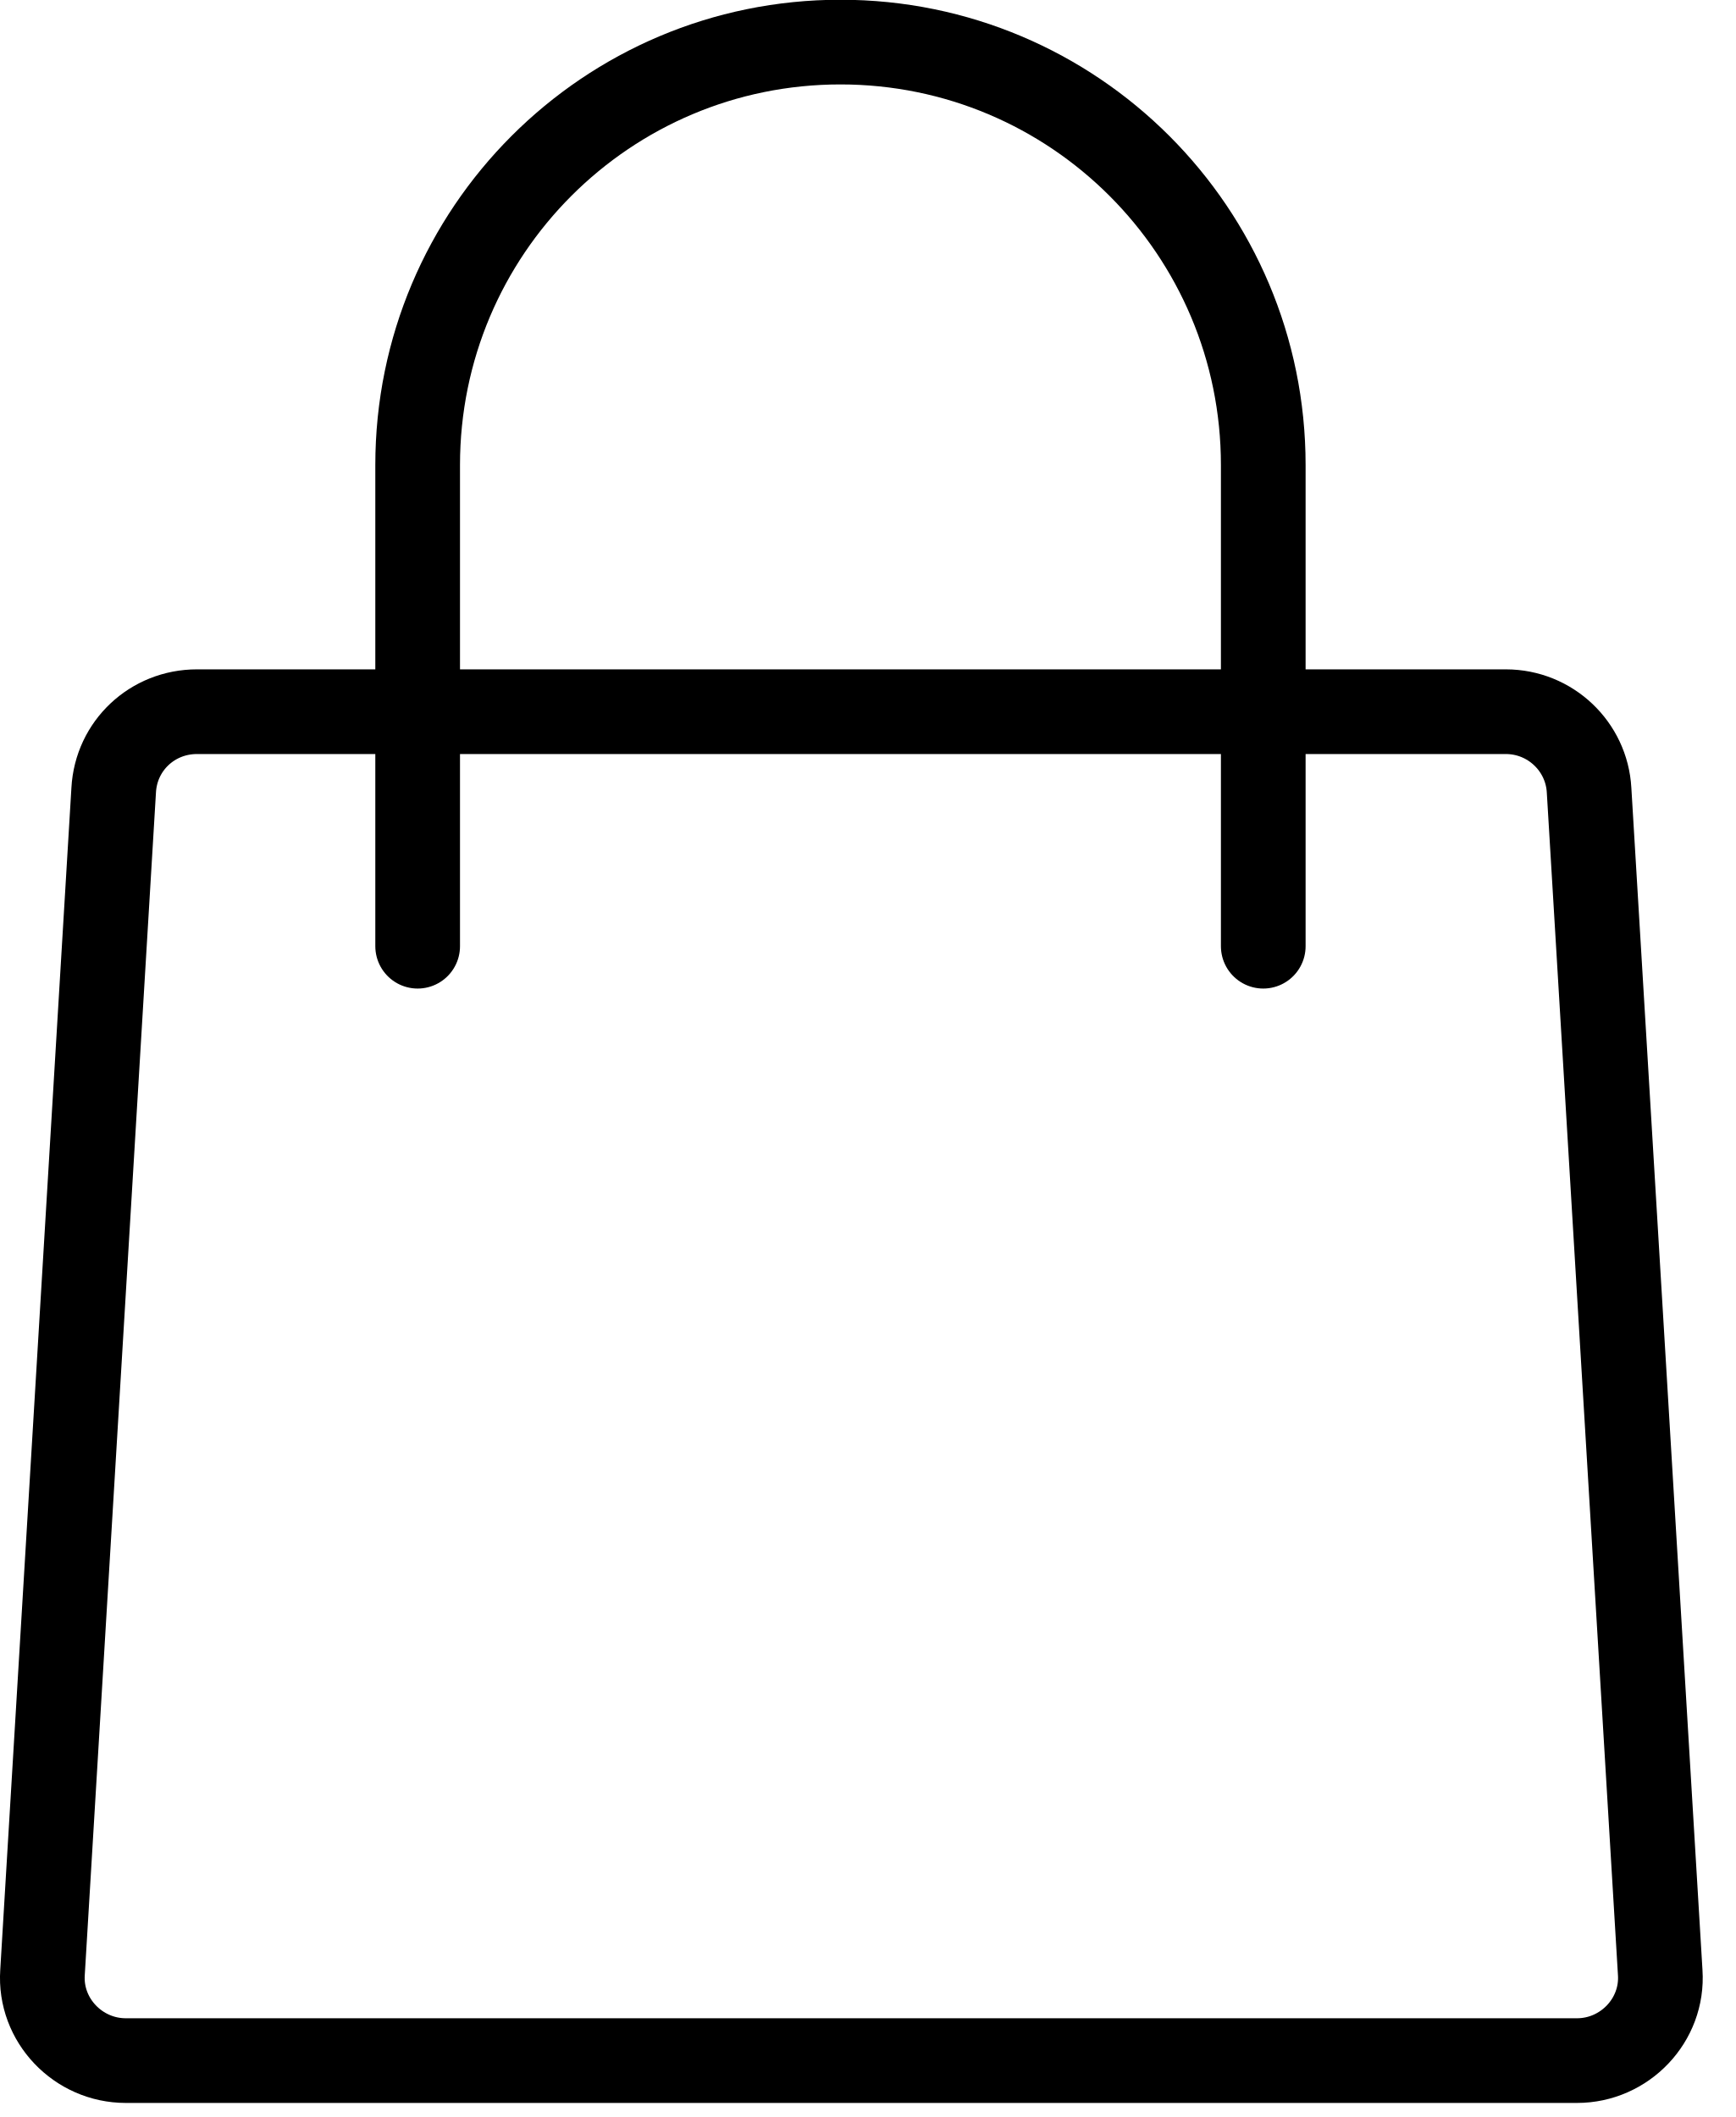
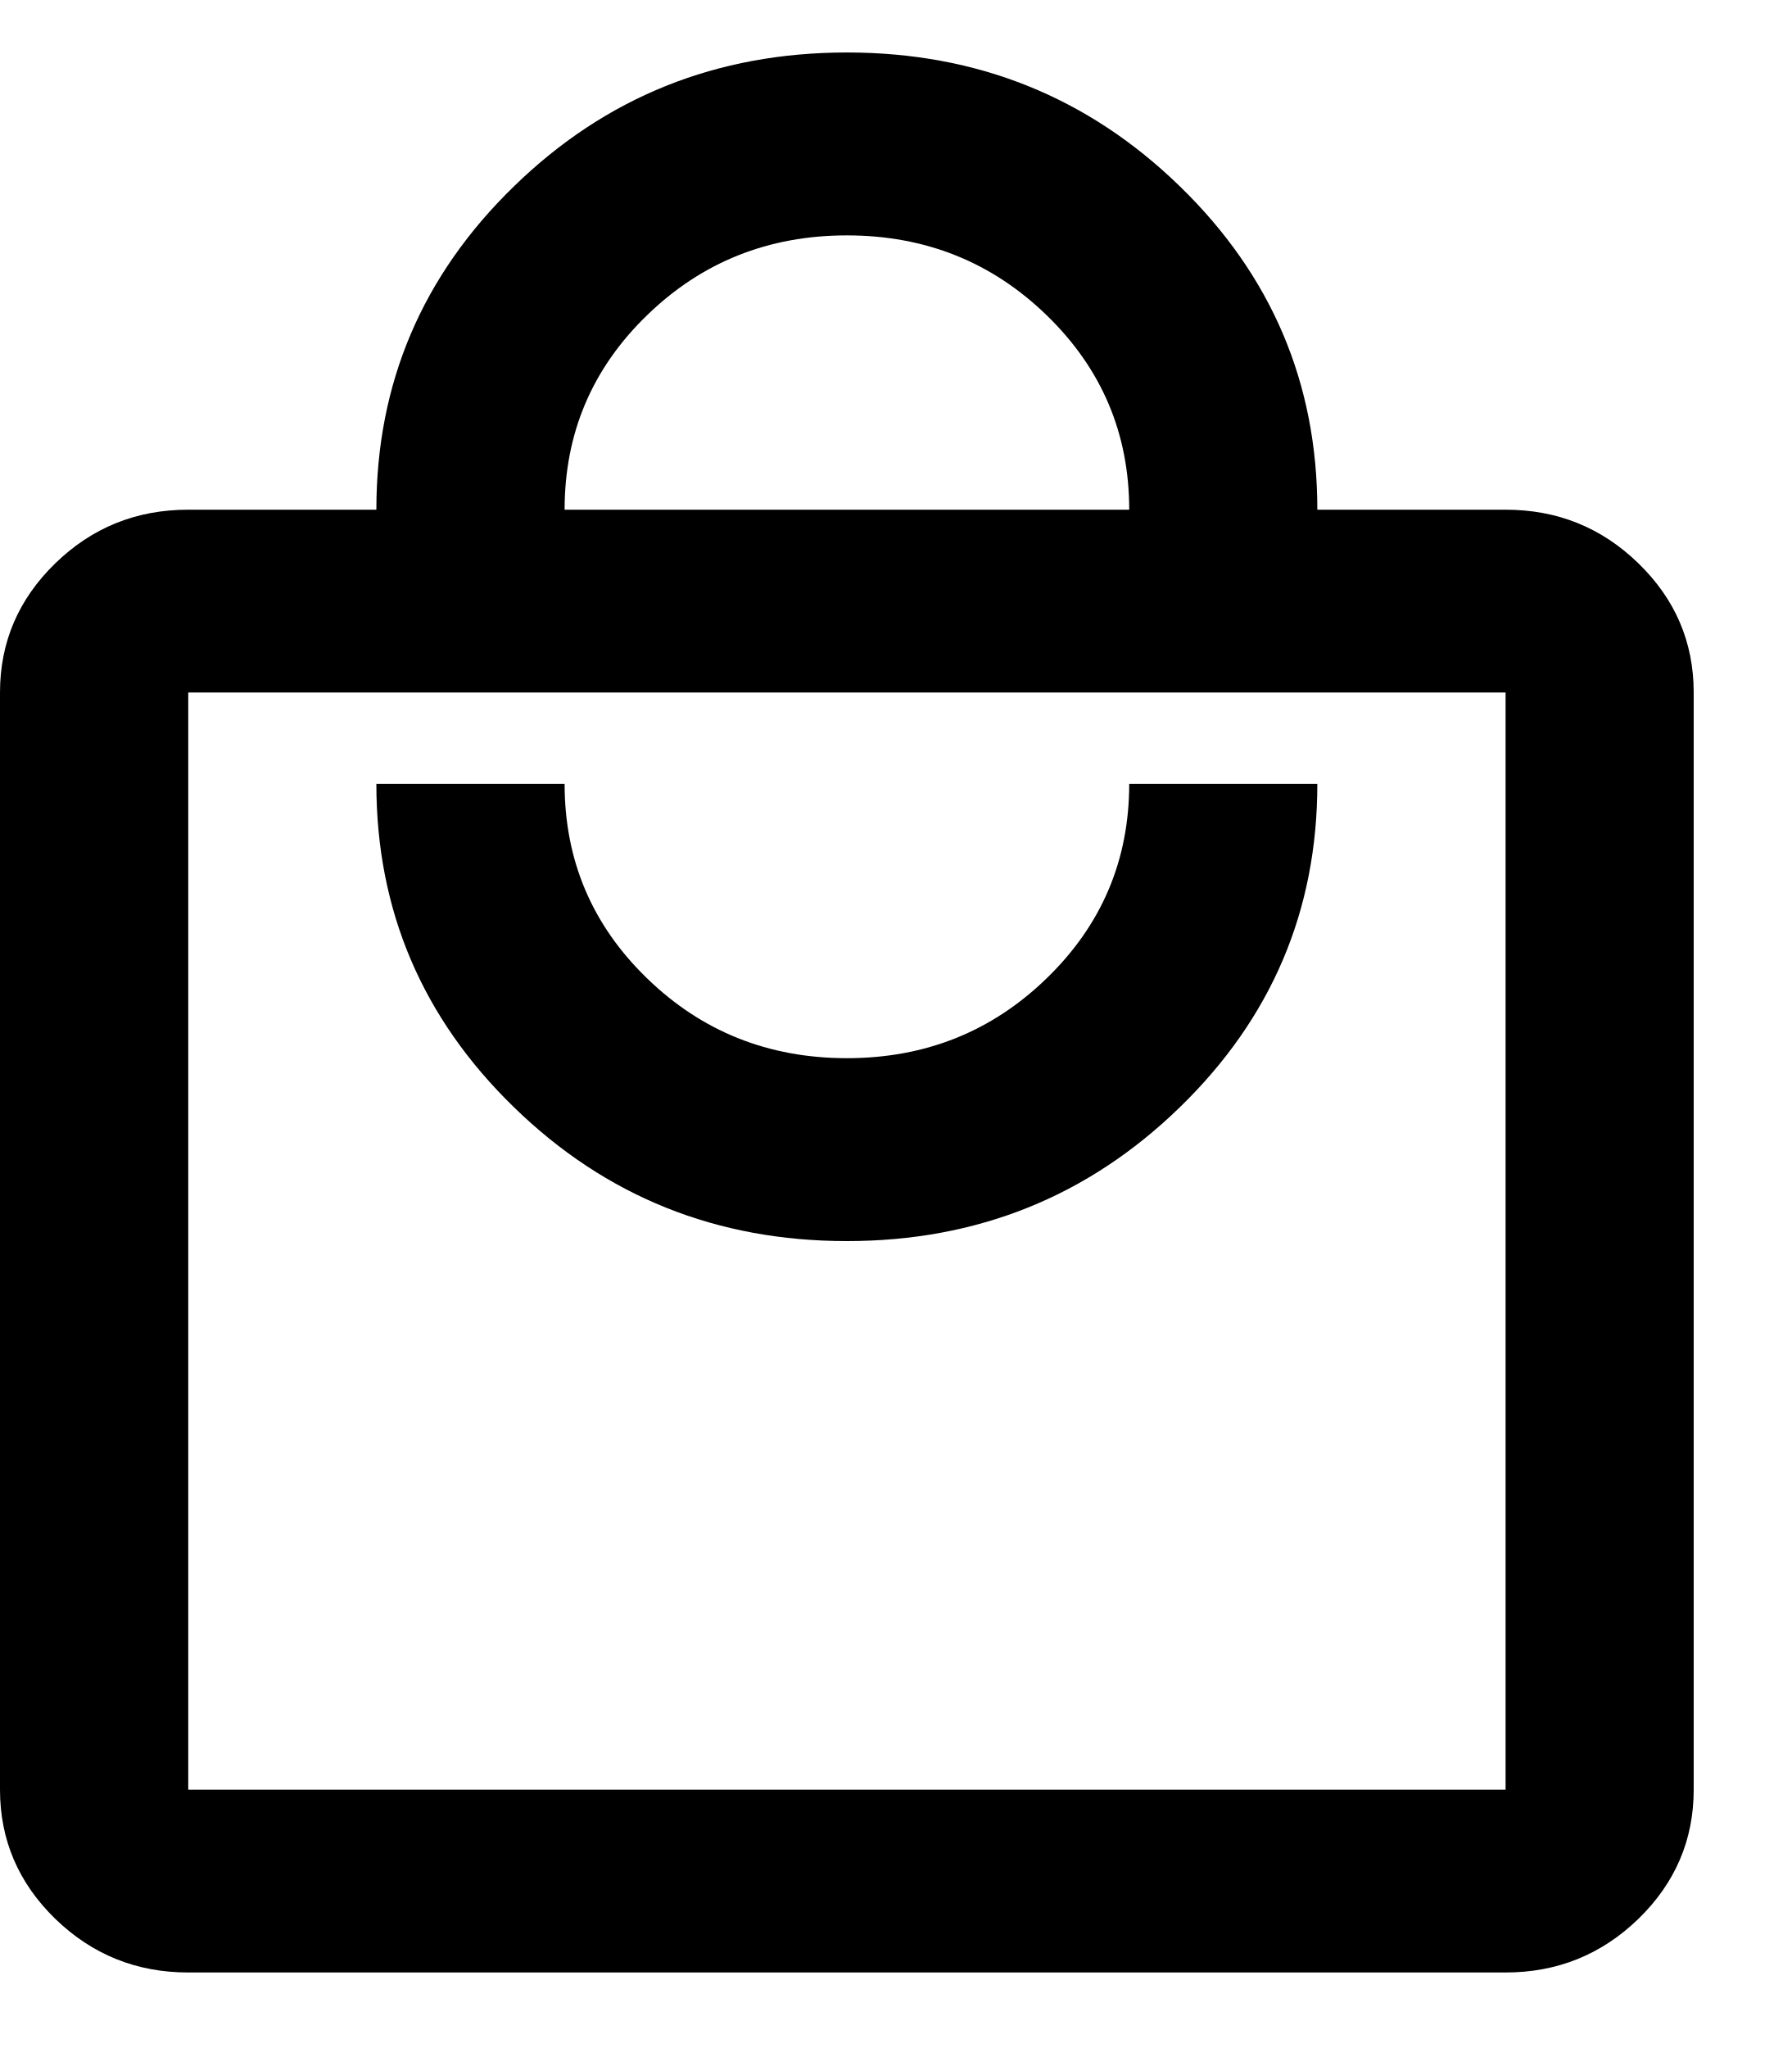
- <svg xmlns="http://www.w3.org/2000/svg" viewBox="0 0 41 50" fill="none">
-   <path stroke="currentColor" stroke-width="2" stroke-linecap="round" stroke-linejoin="round" d="M37.224 48.668H2.971C1.845 48.668 0.928 47.713 1.004 46.586L2.685 18.662C2.742 17.611 3.601 16.809 4.651 16.809H35.563C36.614 16.809 37.473 17.63 37.53 18.662L39.21 46.586C39.286 47.713 38.37 48.668 37.244 48.668H37.224Z" />
-   <path stroke="currentColor" stroke-width="2" stroke-linecap="round" stroke-linejoin="round" d="M29.835 22.348V10.984C29.835 5.464 25.367 0.994 19.849 0.994C14.332 0.994 9.864 5.464 9.864 10.984V22.348" />
+ <svg xmlns="http://www.w3.org/2000/svg" viewBox="0 0 14 16" fill="none">
+   <path d="M1.471 15.41C1.066 15.41 0.72 15.27 0.432 14.991C0.144 14.711 0 14.374 0 13.982V5.41C0 5.017 0.144 4.681 0.432 4.401C0.72 4.121 1.066 3.982 1.471 3.982H2.941C2.941 2.993 3.3 2.151 4.017 1.455C4.733 0.758 5.6 0.41 6.618 0.41C7.635 0.41 8.502 0.758 9.219 1.455C9.936 2.151 10.294 2.993 10.294 3.982H11.765C12.169 3.982 12.515 4.121 12.803 4.401C13.091 4.681 13.235 5.017 13.235 5.41V13.982C13.235 14.374 13.091 14.711 12.803 14.991C12.515 15.27 12.169 15.41 11.765 15.41H1.471ZM1.471 13.982H11.765V5.41H1.471V13.982ZM6.618 9.696C7.635 9.696 8.502 9.348 9.219 8.651C9.936 7.955 10.294 7.113 10.294 6.124H8.824C8.824 6.72 8.609 7.226 8.18 7.642C7.751 8.059 7.23 8.267 6.618 8.267C6.005 8.267 5.484 8.059 5.055 7.642C4.626 7.226 4.412 6.72 4.412 6.124H2.941C2.941 7.113 3.3 7.955 4.017 8.651C4.733 9.348 5.6 9.696 6.618 9.696ZM4.412 3.982H8.824C8.824 3.386 8.609 2.88 8.18 2.464C7.751 2.047 7.23 1.839 6.618 1.839C6.005 1.839 5.484 2.047 5.055 2.464C4.626 2.88 4.412 3.386 4.412 3.982Z" fill="currentColor" />
</svg>
